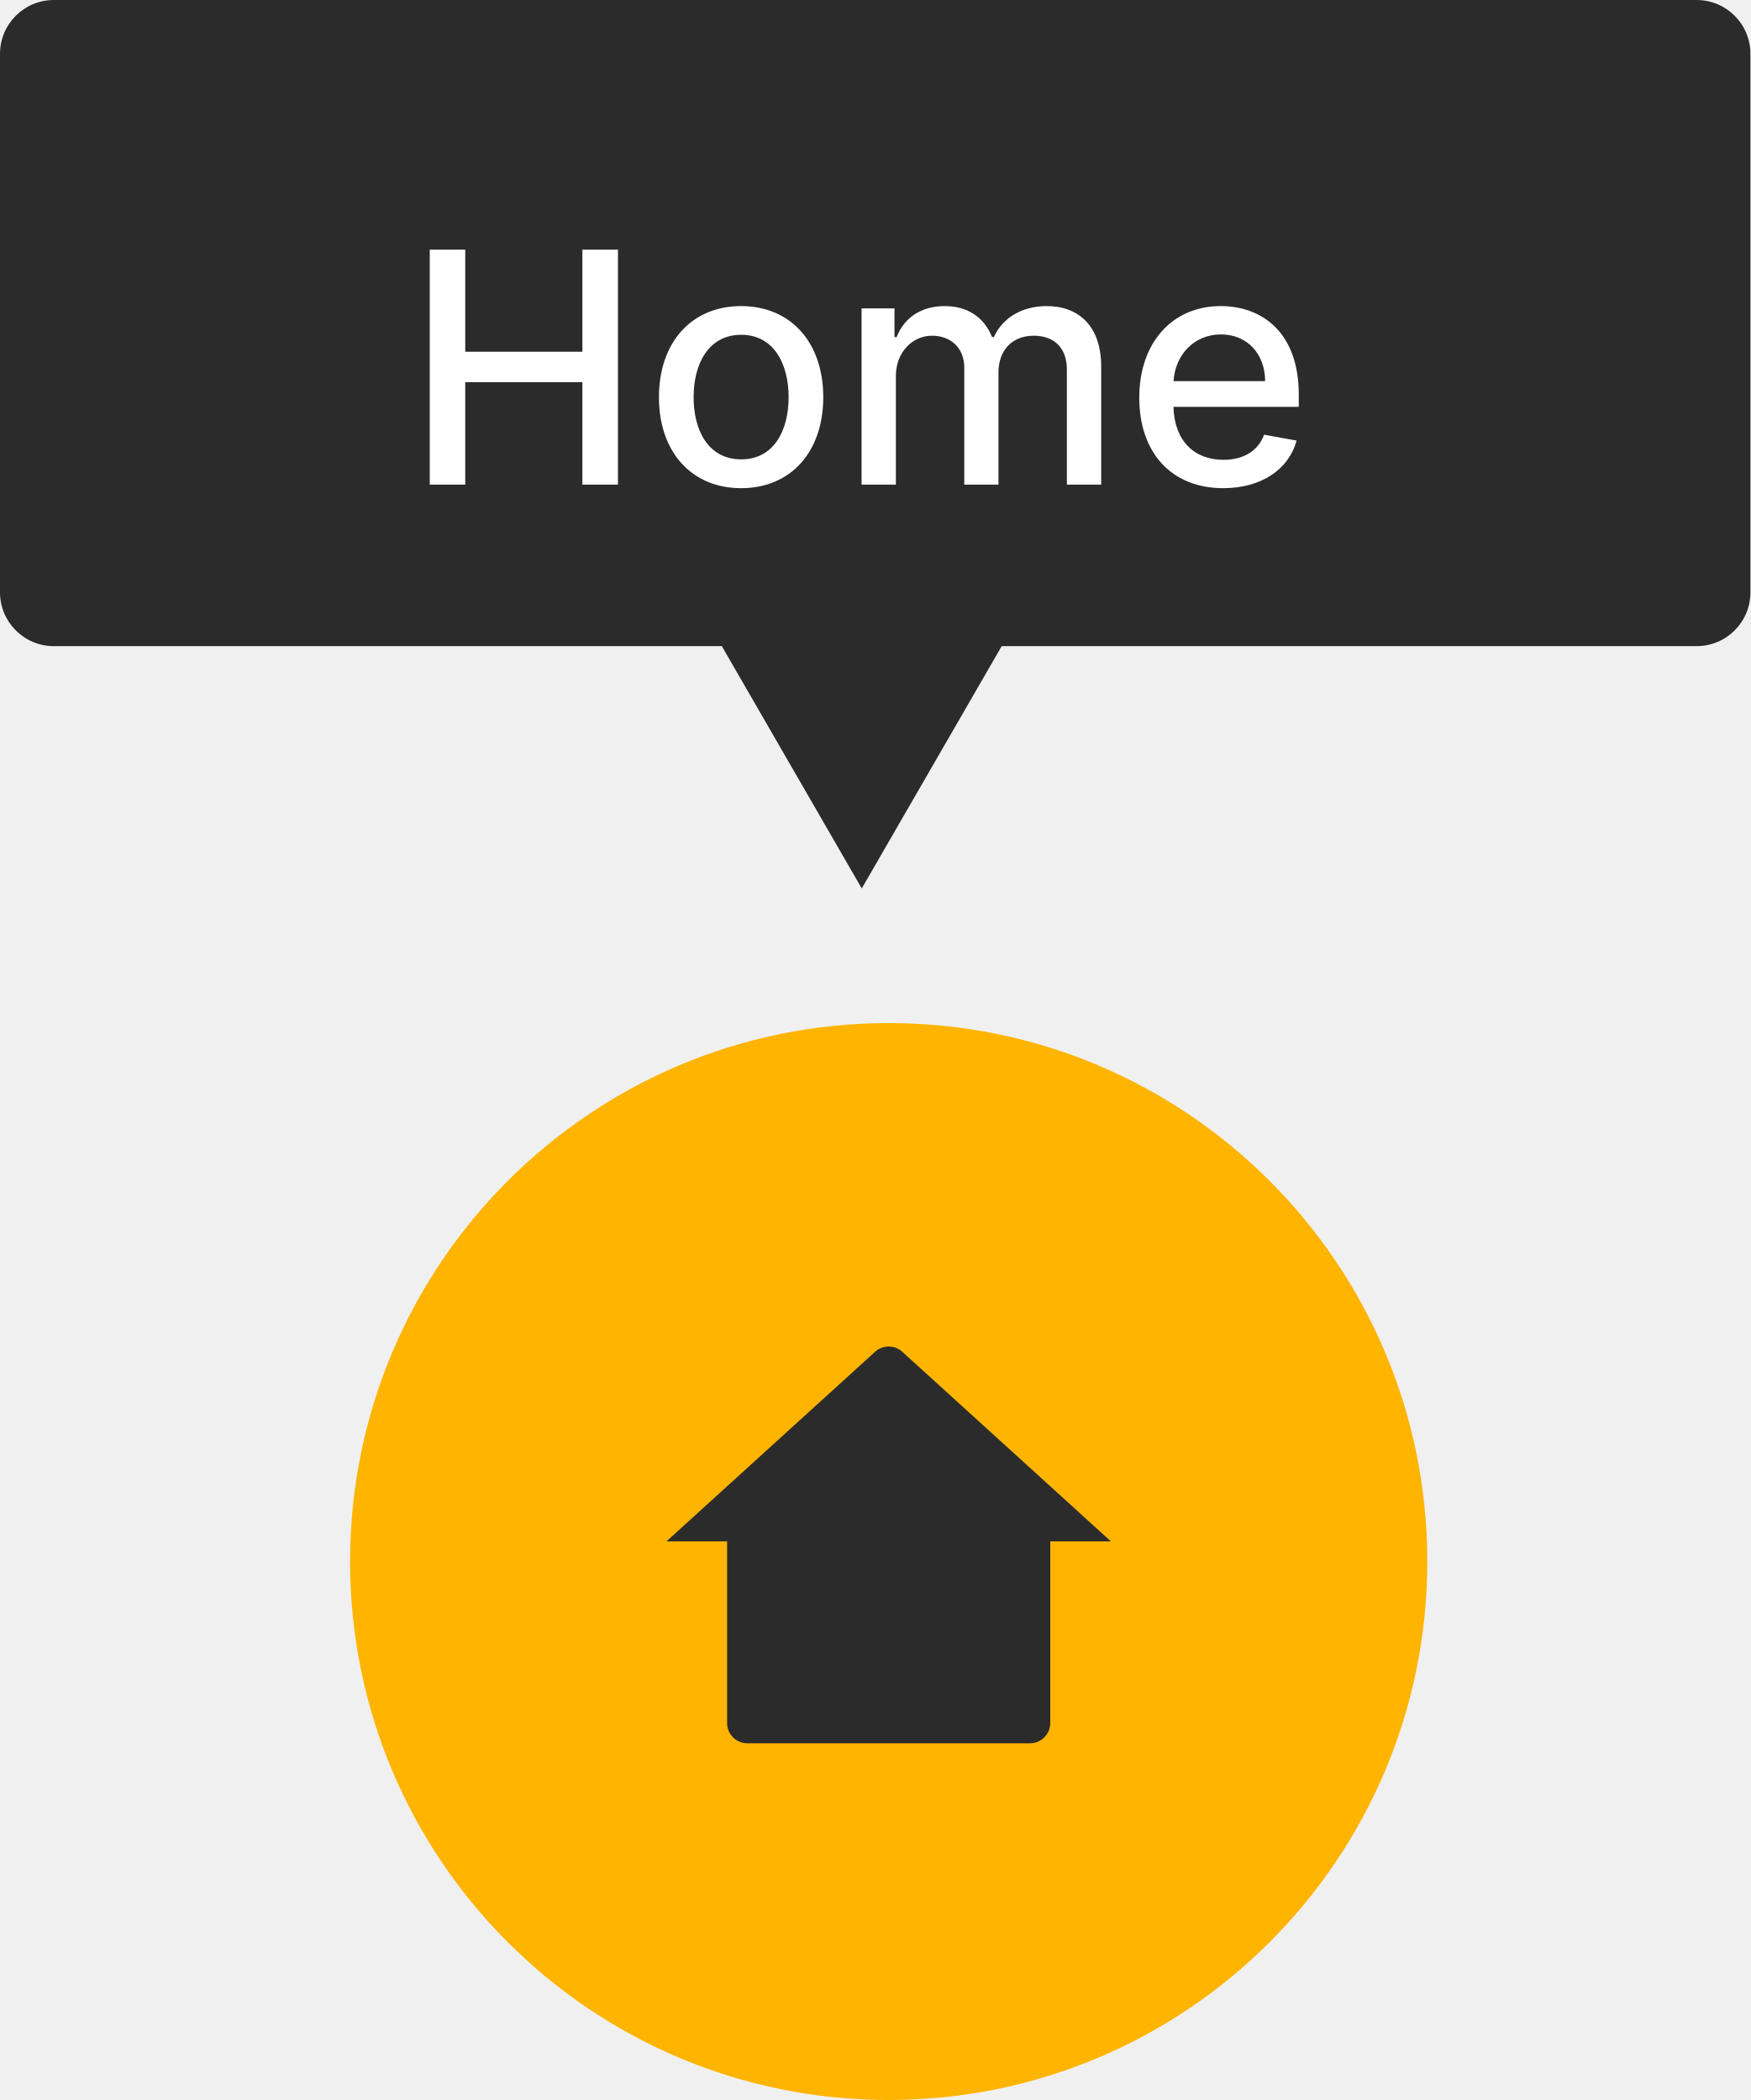
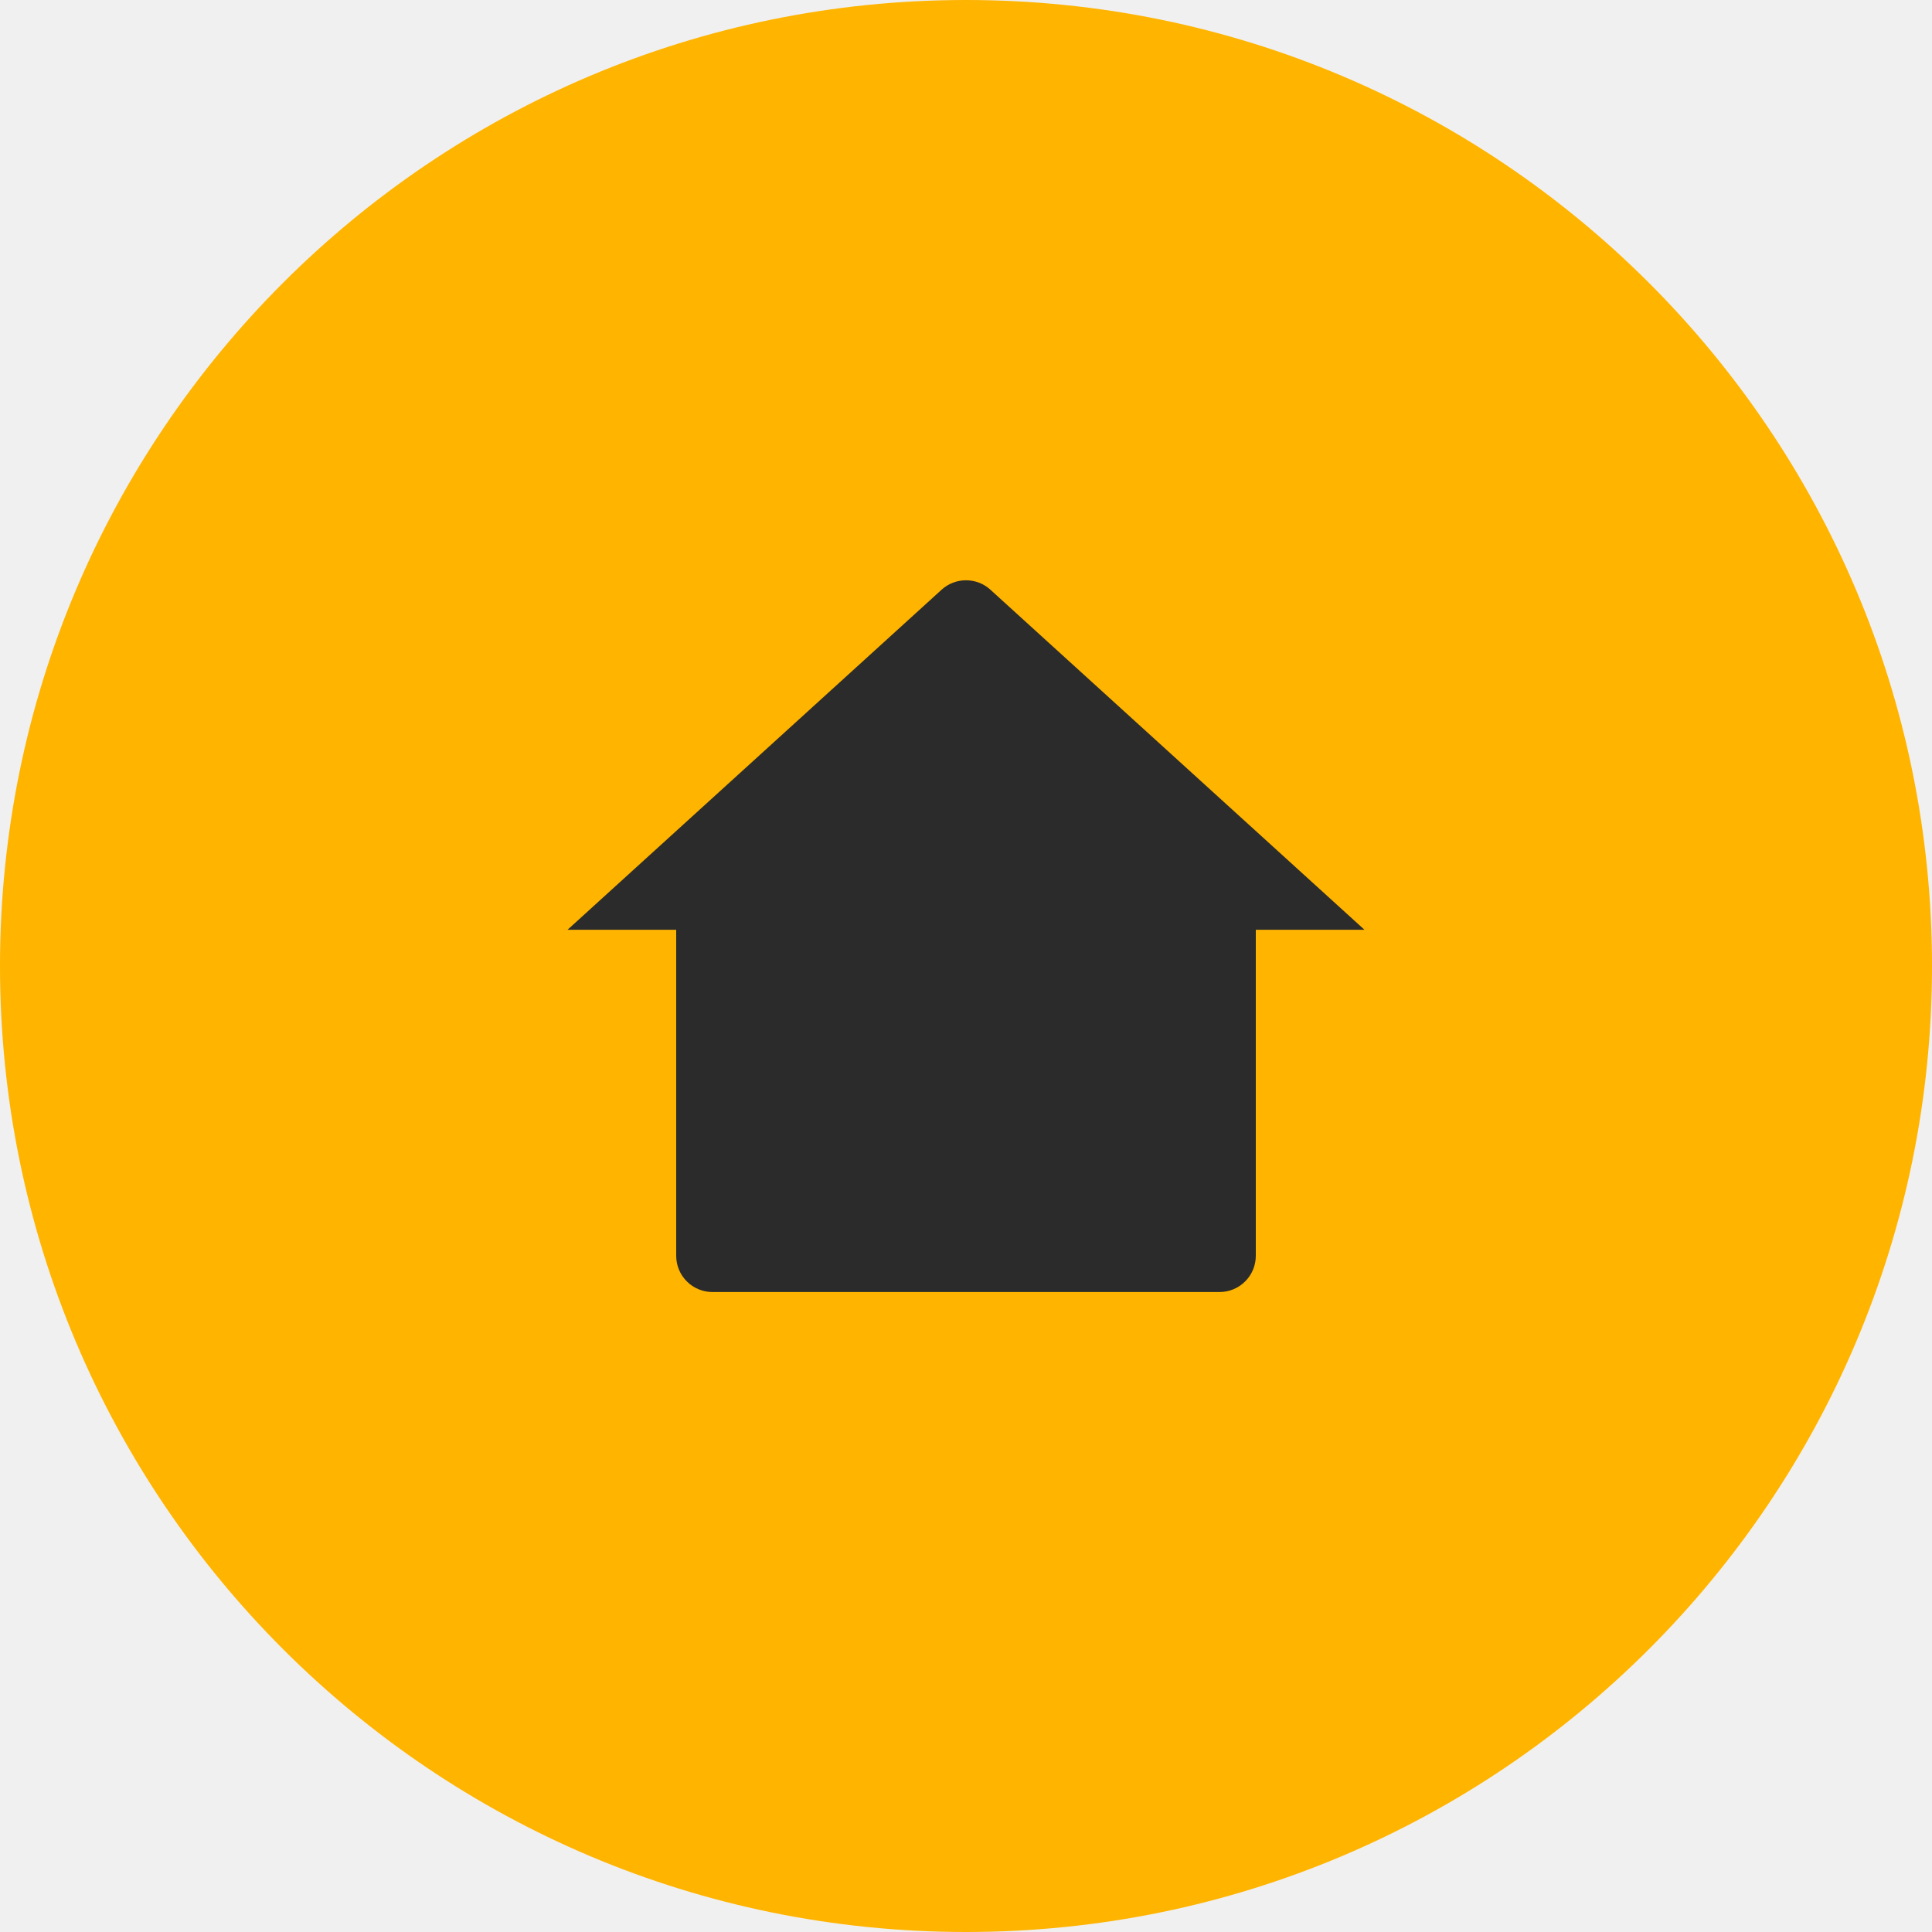
- <svg xmlns="http://www.w3.org/2000/svg" width="65" height="78" viewBox="0 0 65 78" fill="none">
-   <path fill-rule="evenodd" clip-rule="evenodd" d="M2 0C0.895 0 0 0.895 0 2V22C0 23.105 0.895 24 2 24H26.804L32 33L37.196 24H63C64.105 24 65 23.105 65 22V2C65 0.895 64.105 0 63 0H2Z" fill="#2B2B2B" />
-   <path d="M15.959 18H17.276V14.195H21.626V18H22.947V9.273H21.626V13.065H17.276V9.273H15.959V18ZM27.52 18.132C29.365 18.132 30.571 16.781 30.571 14.757C30.571 12.72 29.365 11.369 27.52 11.369C25.675 11.369 24.469 12.72 24.469 14.757C24.469 16.781 25.675 18.132 27.52 18.132ZM27.524 17.062C26.318 17.062 25.756 16.01 25.756 14.753C25.756 13.5 26.318 12.435 27.524 12.435C28.722 12.435 29.284 13.5 29.284 14.753C29.284 16.01 28.722 17.062 27.524 17.062ZM31.993 18H33.267V13.964C33.267 13.082 33.885 12.469 34.61 12.469C35.317 12.469 35.807 12.938 35.807 13.649V18H37.077V13.828C37.077 13.04 37.559 12.469 38.39 12.469C39.063 12.469 39.617 12.844 39.617 13.73V18H40.891V13.611C40.891 12.115 40.056 11.369 38.871 11.369C37.929 11.369 37.222 11.821 36.907 12.52H36.838C36.553 11.804 35.952 11.369 35.078 11.369C34.213 11.369 33.57 11.8 33.297 12.52H33.216V11.454H31.993V18ZM45.42 18.132C46.847 18.132 47.857 17.429 48.147 16.364L46.941 16.146C46.711 16.764 46.157 17.079 45.432 17.079C44.342 17.079 43.609 16.372 43.575 15.111H48.228V14.659C48.228 12.294 46.813 11.369 45.33 11.369C43.506 11.369 42.305 12.758 42.305 14.77C42.305 16.803 43.489 18.132 45.42 18.132ZM43.579 14.156C43.63 13.227 44.303 12.422 45.339 12.422C46.327 12.422 46.975 13.155 46.979 14.156H43.579Z" fill="white" />
-   <circle cx="33" cy="58" r="20" fill="#FFB400" />
-   <g clip-path="url(#clip0_2_580)">
-     <path d="M39 64C39 64.199 38.921 64.39 38.78 64.53C38.64 64.671 38.449 64.75 38.25 64.75H27.75C27.551 64.75 27.36 64.671 27.22 64.53C27.079 64.39 27 64.199 27 64V57.25H24.75L32.495 50.209C32.633 50.083 32.813 50.014 33 50.014C33.187 50.014 33.367 50.083 33.505 50.209L41.25 57.25H39V64Z" fill="#2B2B2B" />
+ <svg xmlns="http://www.w3.org/2000/svg" width="40" height="40" viewBox="0 0 40 40" fill="none">
+   <circle cx="20" cy="20" r="20" fill="#FFB400" />
+   <g clip-path="url(#clip0_2_586)">
+     <path d="M26 26C26 26.199 25.921 26.39 25.78 26.53C25.64 26.671 25.449 26.75 25.25 26.75H14.75C14.551 26.75 14.36 26.671 14.22 26.53C14.079 26.39 14 26.199 14 26V19.25H11.75L19.495 12.209C19.633 12.083 19.813 12.014 20 12.014C20.187 12.014 20.367 12.083 20.505 12.209L28.25 19.25H26V26Z" fill="#2B2B2B" />
  </g>
  <defs>
-     <clipPath id="clip0_2_580">
-       <rect width="18" height="18" fill="white" transform="translate(24 49)" />
+     <clipPath id="clip0_2_586">
+       <rect width="18" height="18" fill="white" transform="translate(11 11)" />
    </clipPath>
  </defs>
</svg>
